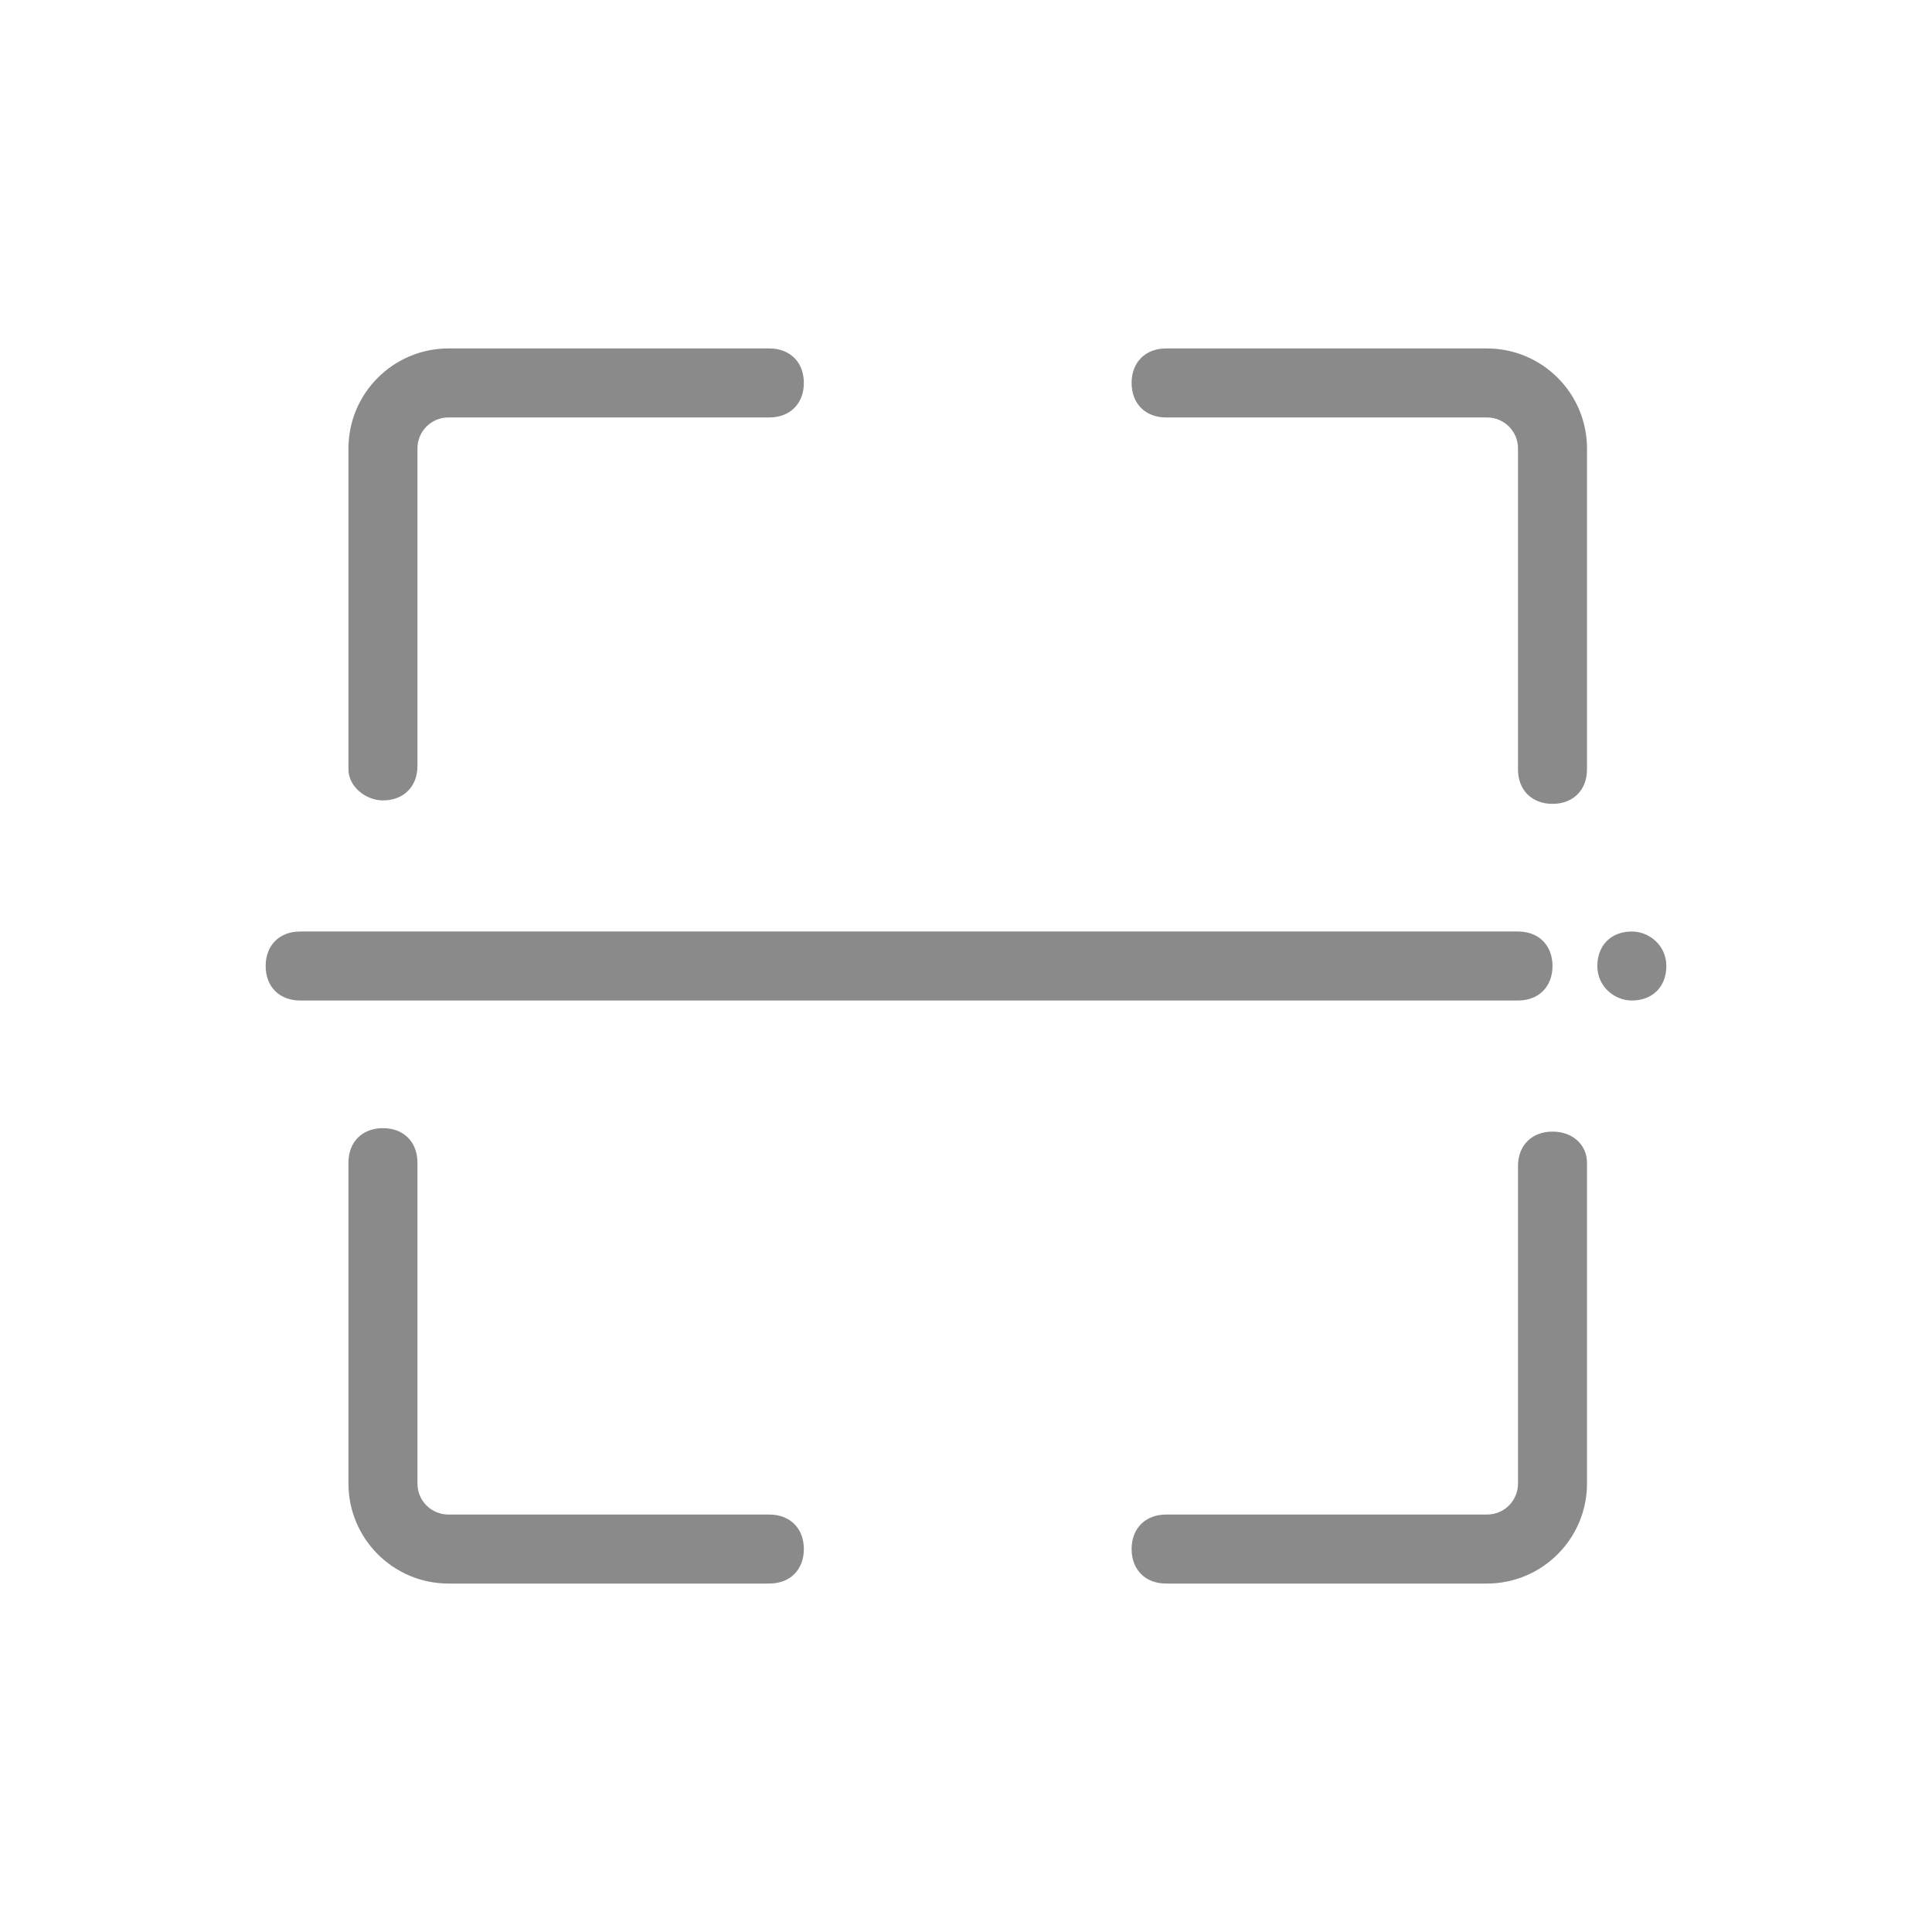
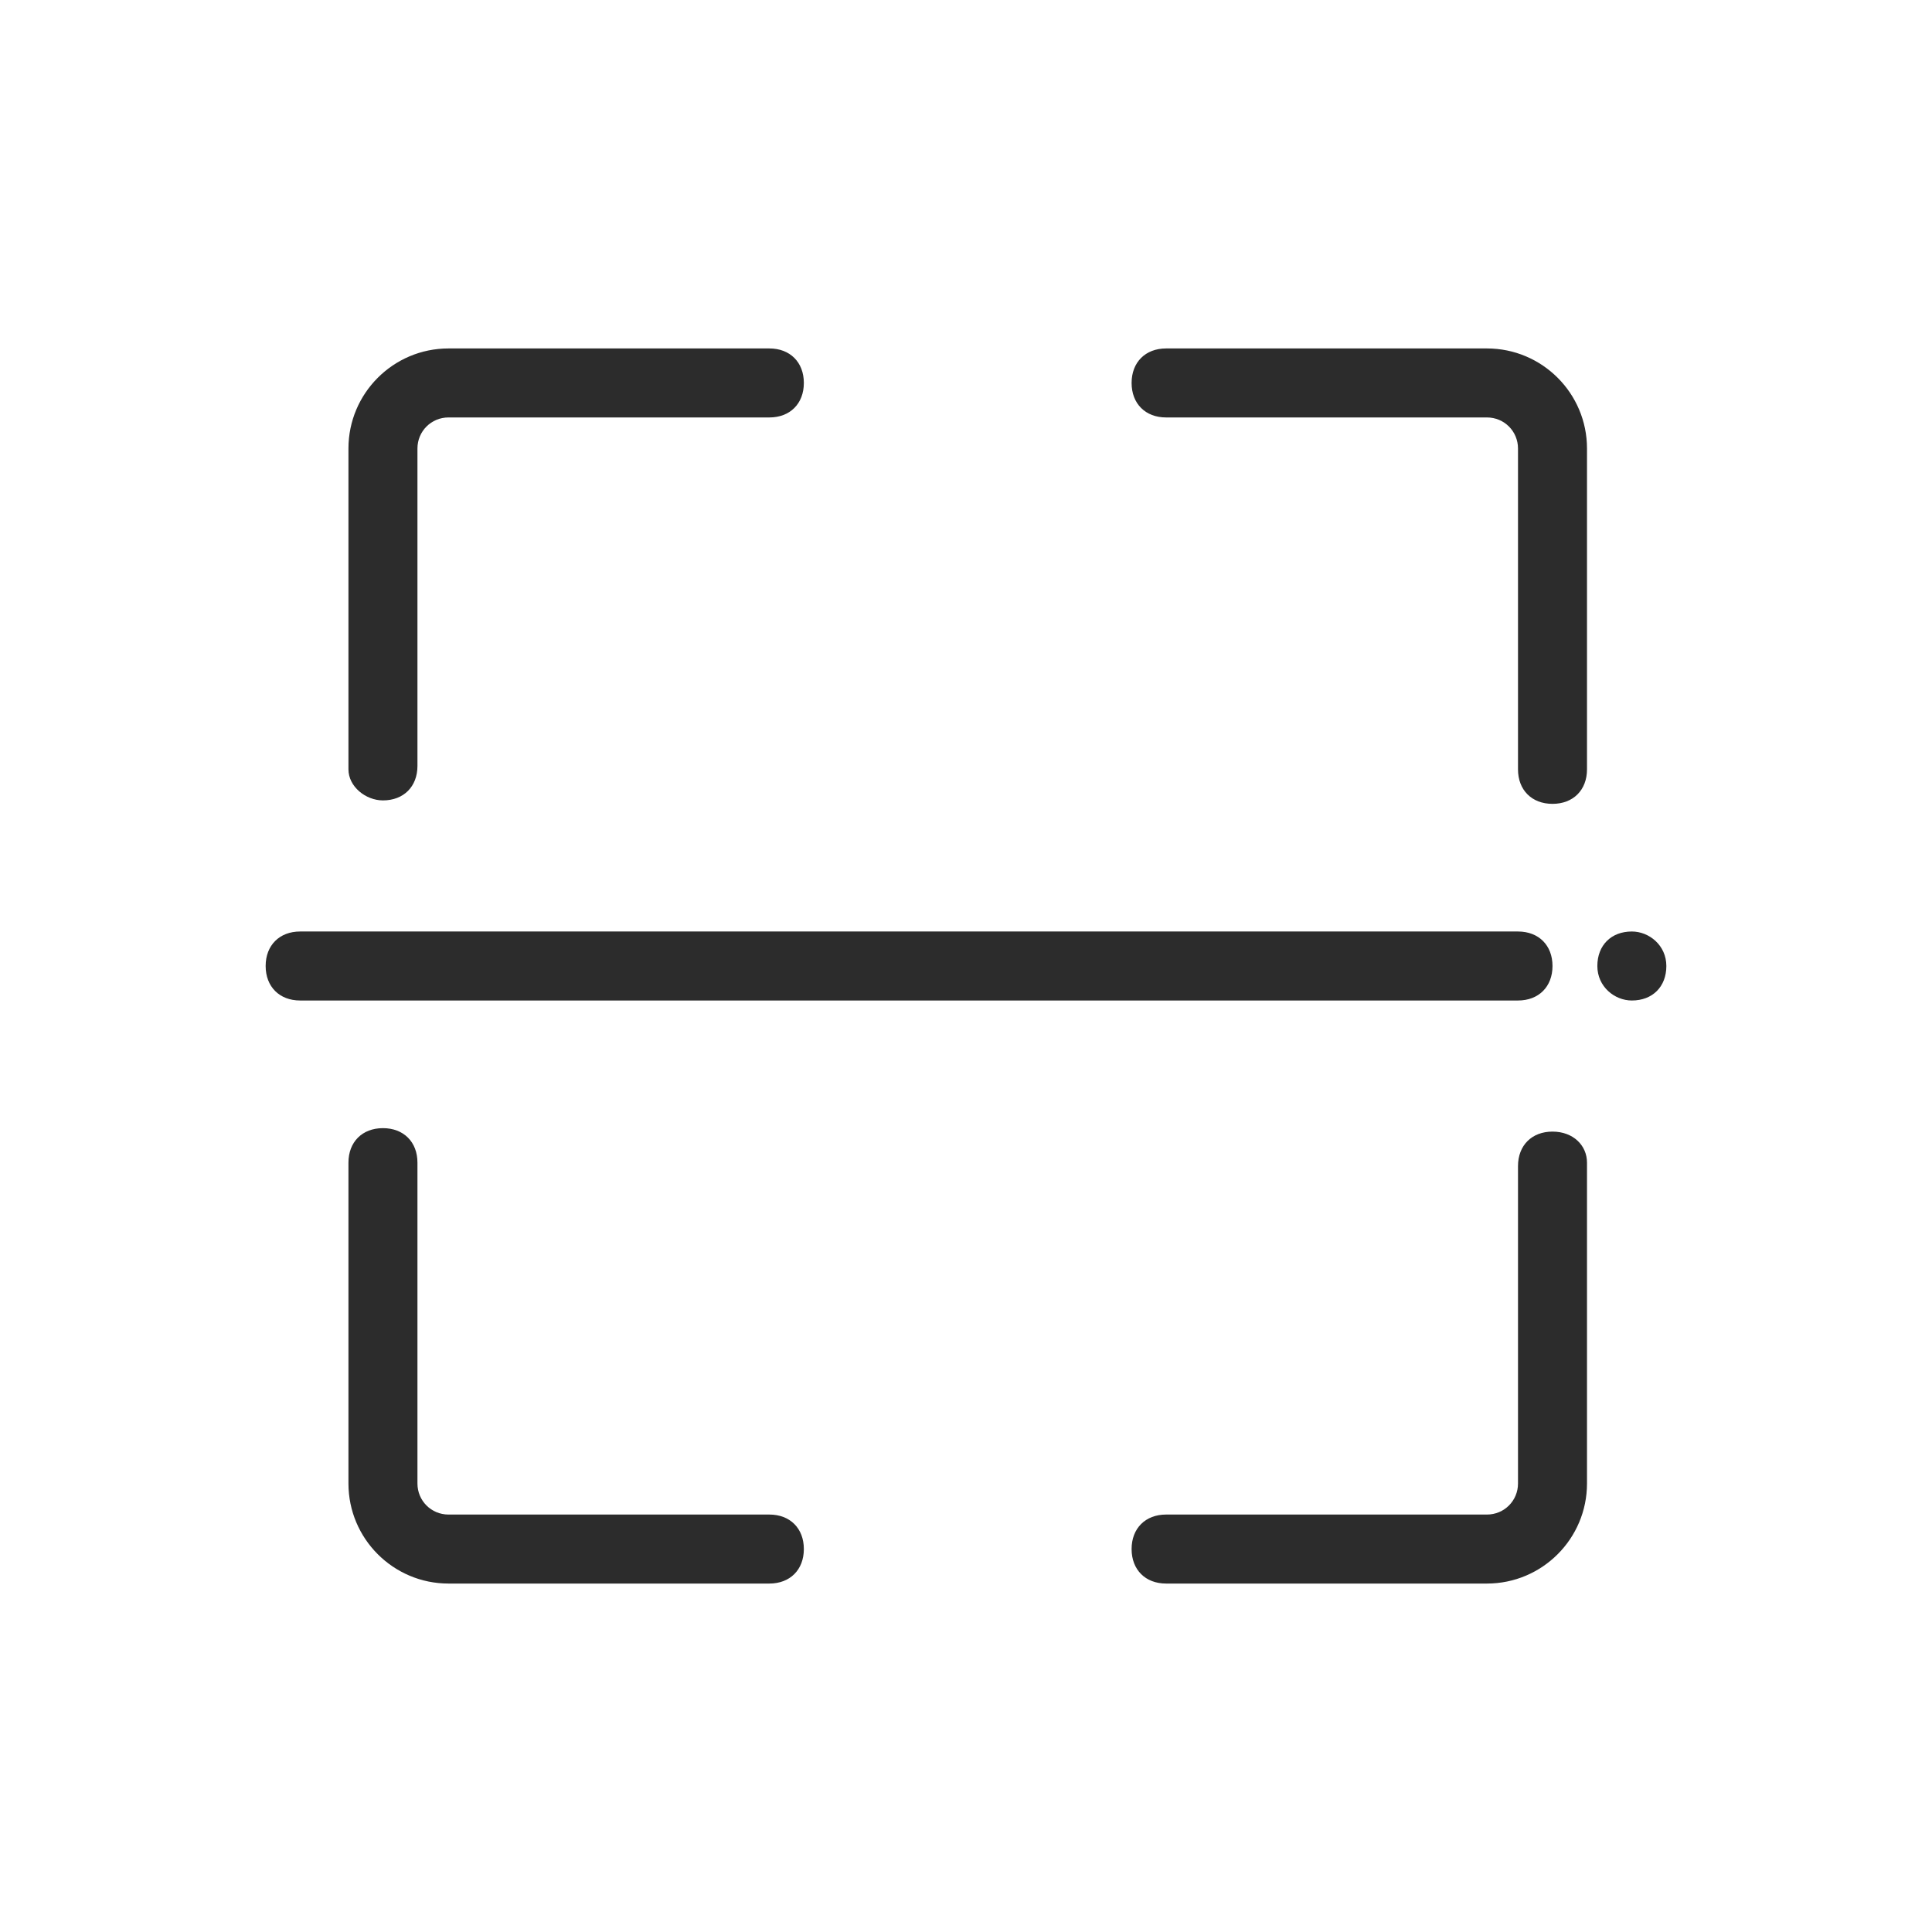
- <svg xmlns="http://www.w3.org/2000/svg" class="icon" width="18px" height="18.00px" viewBox="0 0 1024 1024" version="1.1">
-   <path fill="#8a8a8a" d="M202.971 424.229c10.971 0 18.286-7.314 18.286-18.286V237.714c0-9.143 7.314-16.457 16.457-16.457h170.057c10.971 0 18.286-7.314 18.286-18.286s-7.314-18.286-18.286-18.286H237.714c-29.257 0-53.029 23.771-53.029 53.029v170.057c0 9.143 9.143 16.457 18.286 16.457zM407.771 802.743H237.714c-9.143 0-16.457-7.314-16.457-16.457v-170.057c0-10.971-7.314-18.286-18.286-18.286s-18.286 7.314-18.286 18.286V786.286c0 29.257 23.771 53.029 53.029 53.029h170.057c10.971 0 18.286-7.314 18.286-18.286s-7.314-18.286-18.286-18.286zM822.857 599.771c-10.971 0-18.286 7.314-18.286 18.286V786.286c0 9.143-7.314 16.457-16.457 16.457h-170.057c-10.971 0-18.286 7.314-18.286 18.286s7.314 18.286 18.286 18.286h170.057c29.257 0 53.029-23.771 53.029-53.029v-170.057c0-9.143-7.314-16.457-18.286-16.457zM788.114 184.686h-170.057c-10.971 0-18.286 7.314-18.286 18.286s7.314 18.286 18.286 18.286h170.057c9.143 0 16.457 7.314 16.457 16.457v170.057c0 10.971 7.314 18.286 18.286 18.286s18.286-7.314 18.286-18.286V237.714c0-29.257-23.771-53.029-53.029-53.029zM864.914 493.714c-10.971 0-18.286 7.314-18.286 18.286s9.143 18.286 18.286 18.286c10.971 0 18.286-7.314 18.286-18.286s-9.143-18.286-18.286-18.286zM822.857 512c0-10.971-7.314-18.286-18.286-18.286H159.086c-10.971 0-18.286 7.314-18.286 18.286s7.314 18.286 18.286 18.286H804.571c10.971 0 18.286-7.314 18.286-18.286z" />
+ <svg xmlns="http://www.w3.org/2000/svg" class="icon" width="22px" height="22.00px" viewBox="0 0 1024 1024" version="1.1">
+   <path fill="#2c2c2c" d="M202.971 424.229c10.971 0 18.286-7.314 18.286-18.286V237.714c0-9.143 7.314-16.457 16.457-16.457h170.057c10.971 0 18.286-7.314 18.286-18.286s-7.314-18.286-18.286-18.286H237.714c-29.257 0-53.029 23.771-53.029 53.029v170.057c0 9.143 9.143 16.457 18.286 16.457zM407.771 802.743H237.714c-9.143 0-16.457-7.314-16.457-16.457v-170.057c0-10.971-7.314-18.286-18.286-18.286s-18.286 7.314-18.286 18.286V786.286c0 29.257 23.771 53.029 53.029 53.029h170.057c10.971 0 18.286-7.314 18.286-18.286s-7.314-18.286-18.286-18.286zM822.857 599.771c-10.971 0-18.286 7.314-18.286 18.286V786.286c0 9.143-7.314 16.457-16.457 16.457h-170.057c-10.971 0-18.286 7.314-18.286 18.286s7.314 18.286 18.286 18.286h170.057c29.257 0 53.029-23.771 53.029-53.029v-170.057c0-9.143-7.314-16.457-18.286-16.457zM788.114 184.686h-170.057c-10.971 0-18.286 7.314-18.286 18.286s7.314 18.286 18.286 18.286h170.057c9.143 0 16.457 7.314 16.457 16.457v170.057c0 10.971 7.314 18.286 18.286 18.286s18.286-7.314 18.286-18.286V237.714c0-29.257-23.771-53.029-53.029-53.029zM864.914 493.714c-10.971 0-18.286 7.314-18.286 18.286s9.143 18.286 18.286 18.286c10.971 0 18.286-7.314 18.286-18.286s-9.143-18.286-18.286-18.286zM822.857 512c0-10.971-7.314-18.286-18.286-18.286H159.086c-10.971 0-18.286 7.314-18.286 18.286s7.314 18.286 18.286 18.286H804.571c10.971 0 18.286-7.314 18.286-18.286z" />
</svg>
